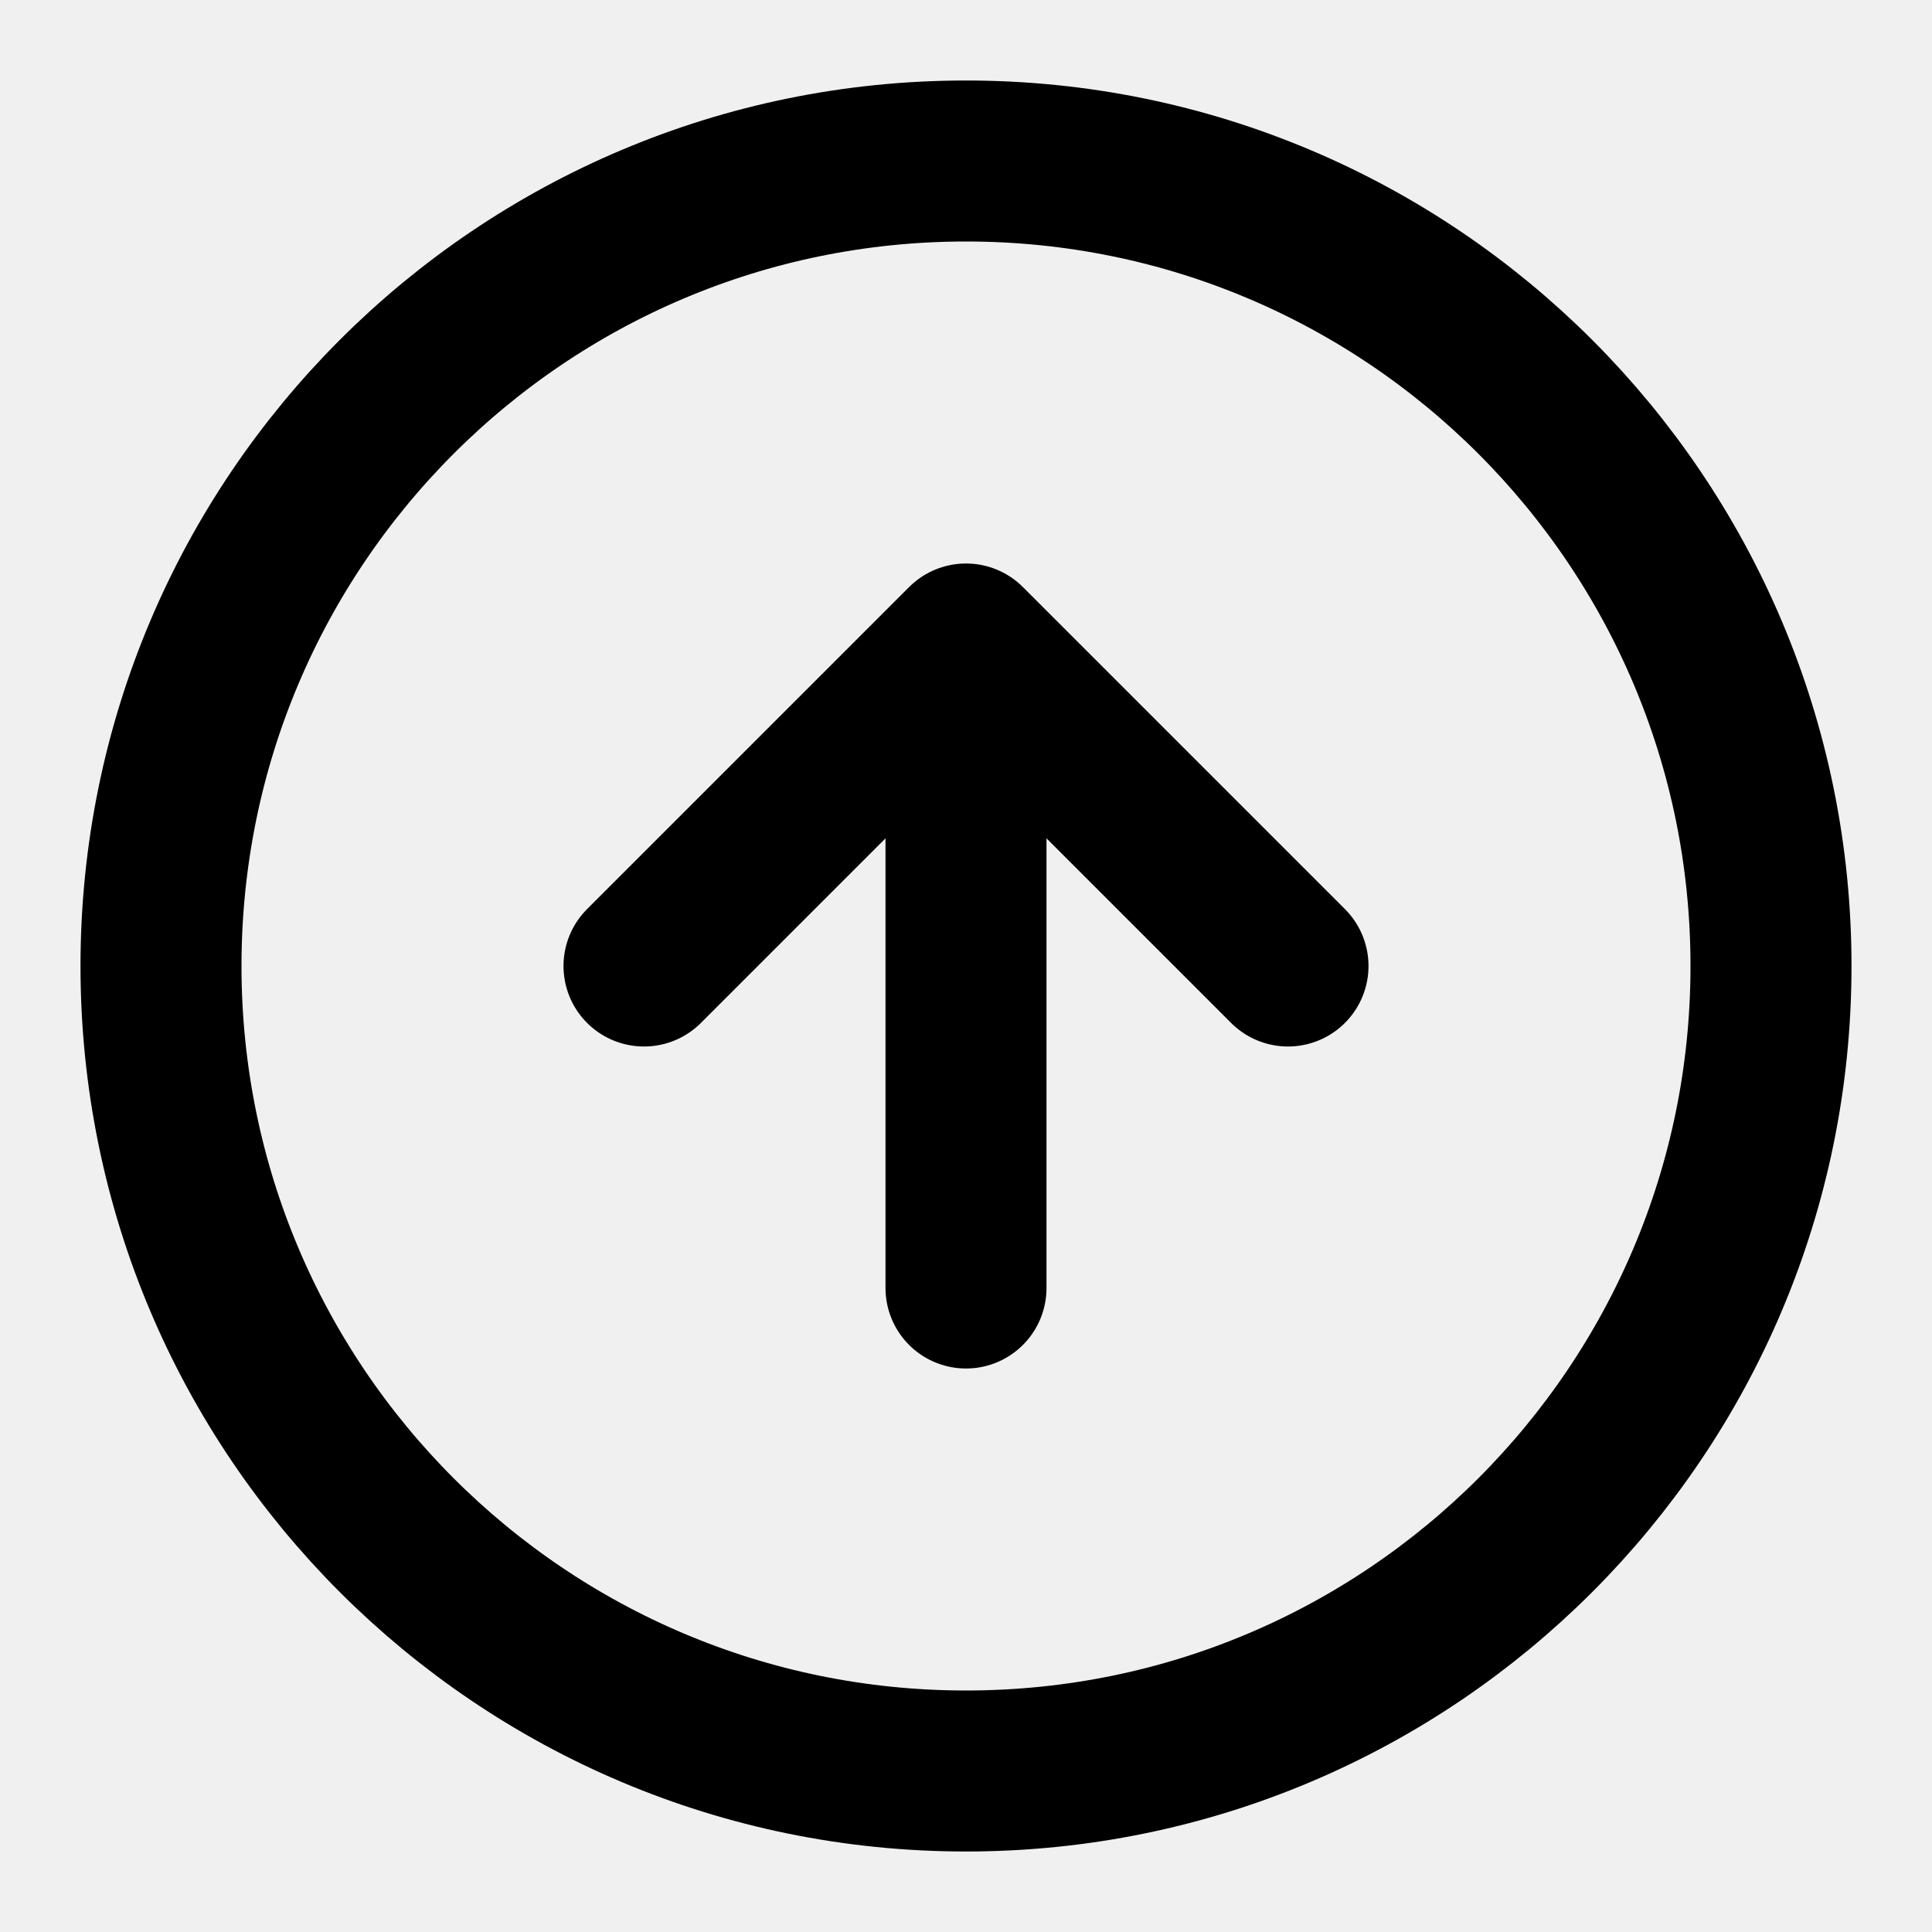
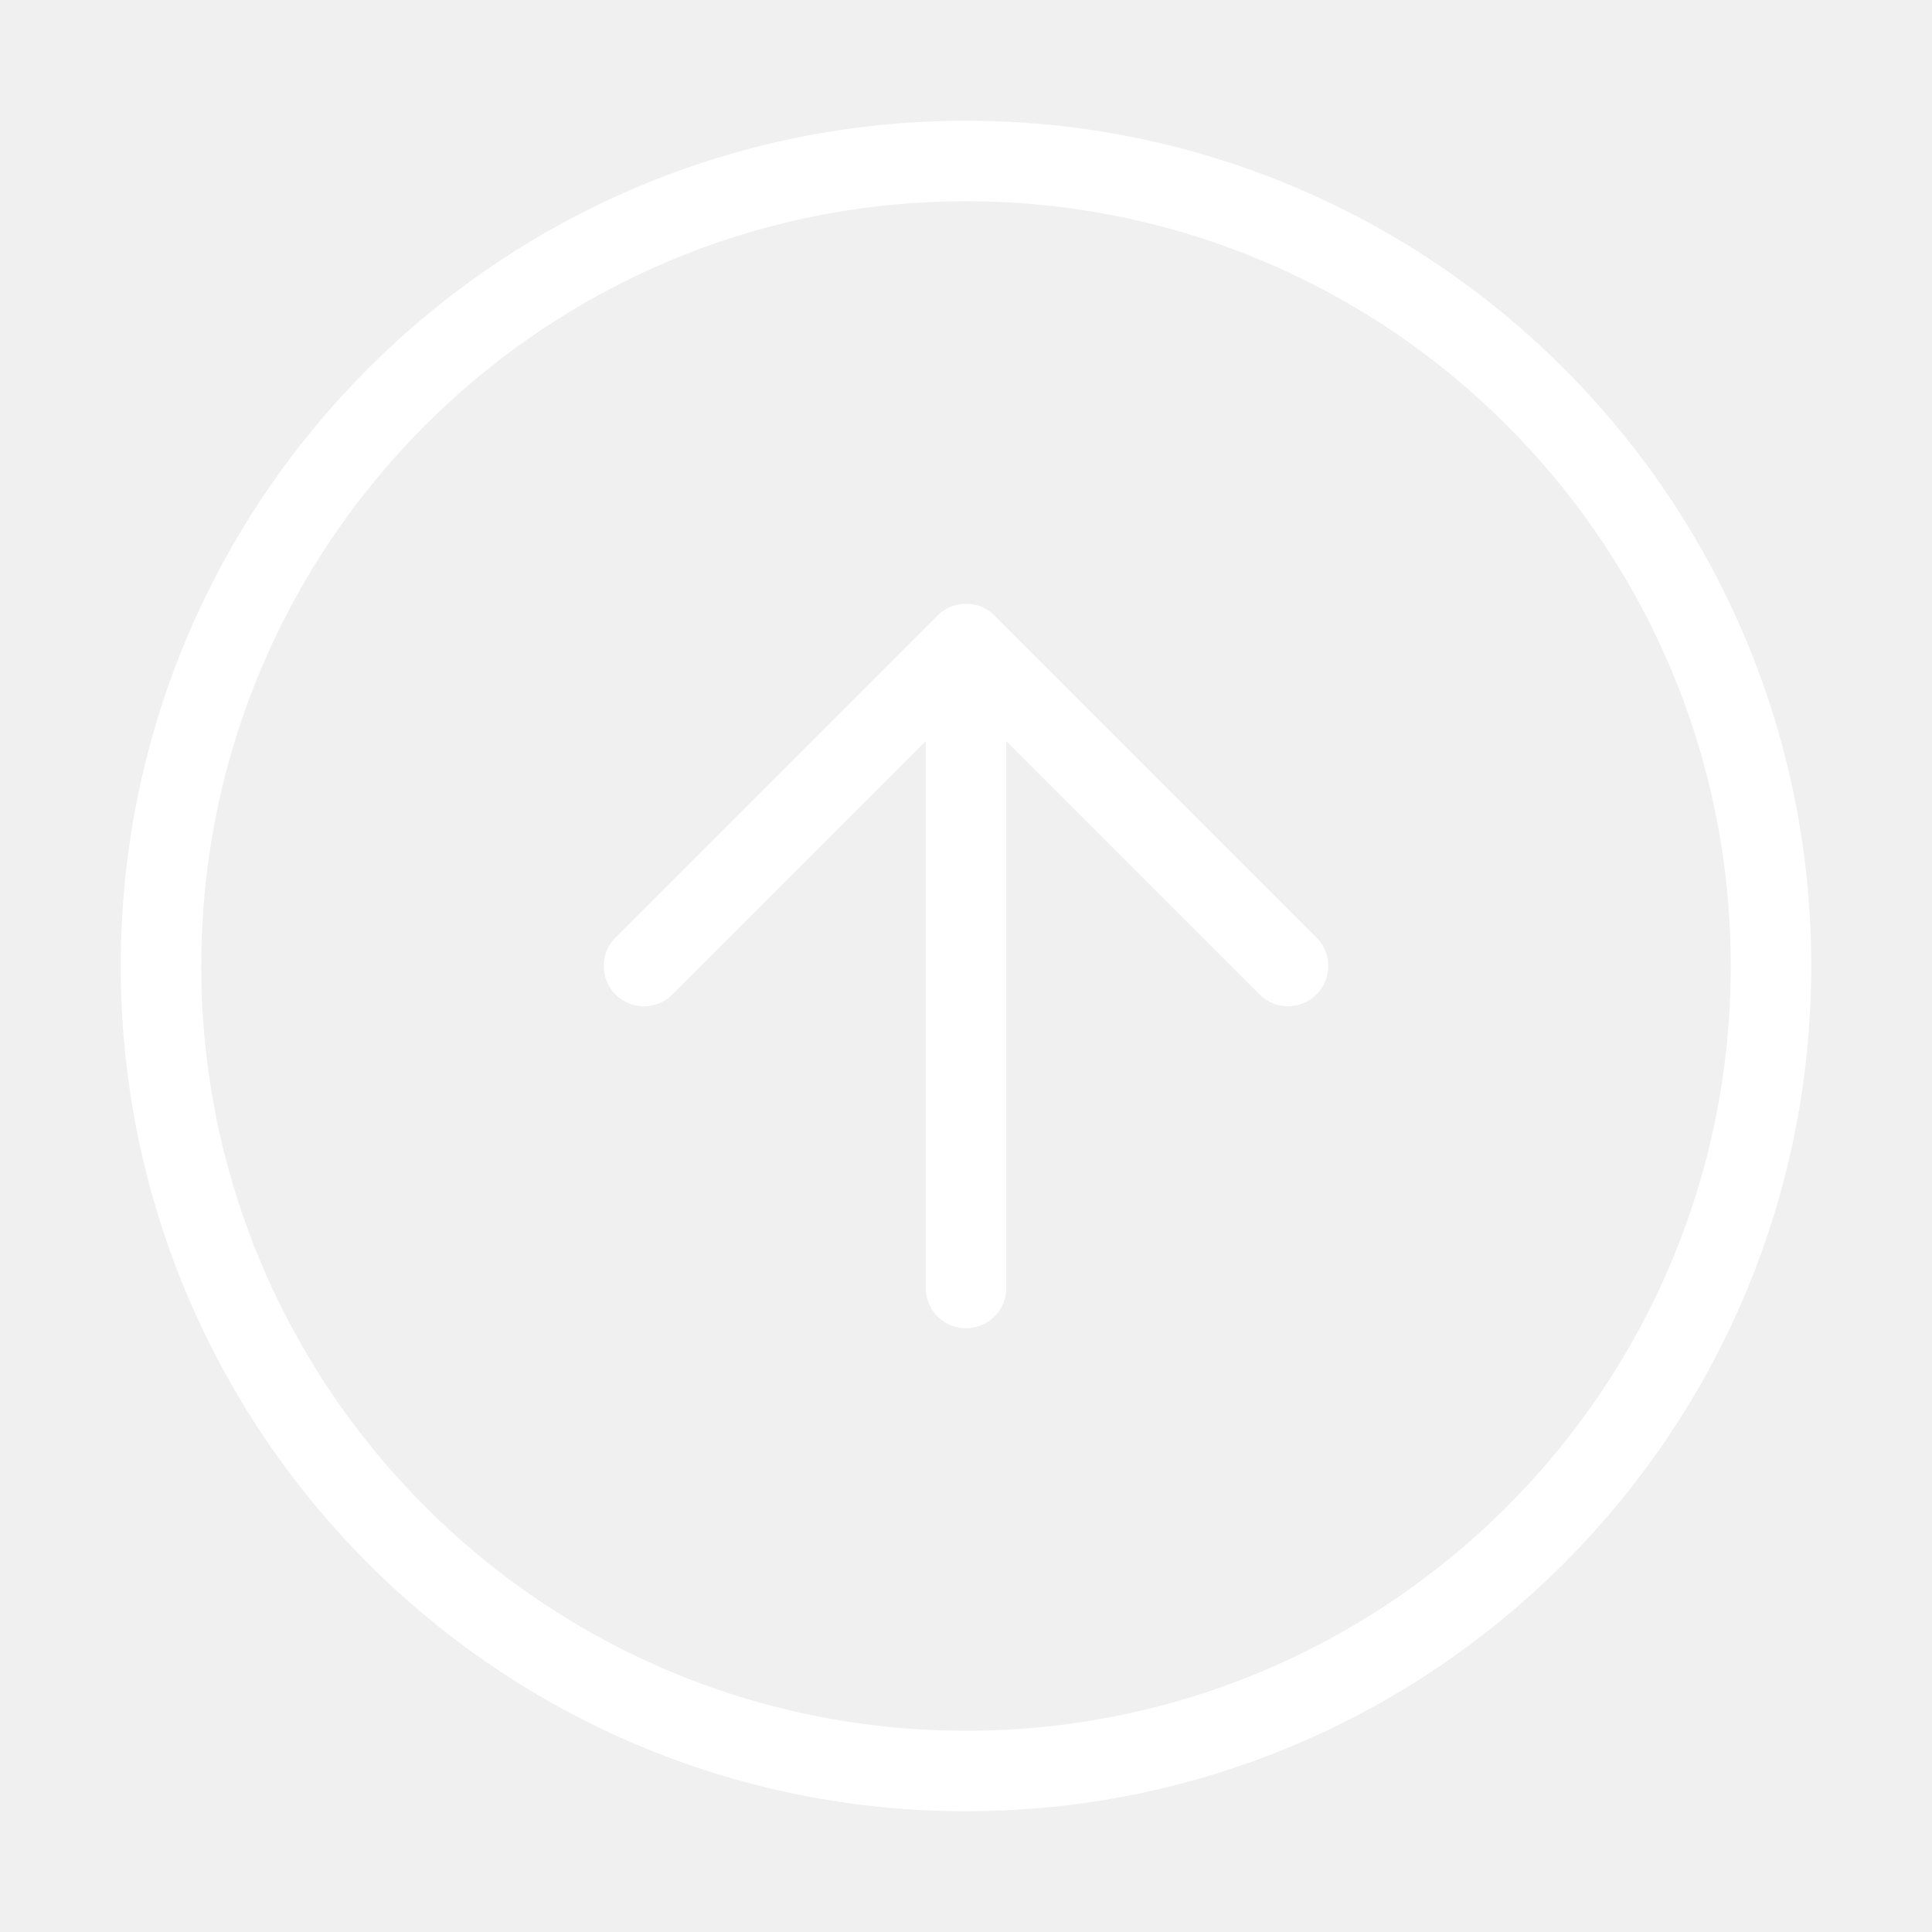
<svg xmlns="http://www.w3.org/2000/svg" width="24" height="24" viewBox="0 0 24 24" fill="none">
-   <path d="M16 12L12 8M12 8L8 12M12 8V16M22 12C22 17.523 17.523 22 12 22C6.477 22 2 17.523 2 12C2 6.477 6.477 2 12 2C17.523 2 22 6.477 22 12Z" stroke="black" stroke-width="2" stroke-linecap="round" stroke-linejoin="round" />
+   <path d="M16 12L12 8M12 8L8 12M12 8V16M22 12C22 17.523 17.523 22 12 22C6.477 22 2 17.523 2 12C2 6.477 6.477 2 12 2C17.523 2 22 6.477 22 12Z" stroke="white" stroke-width="1" stroke-linecap="round" stroke-linejoin="round" />
</svg>
